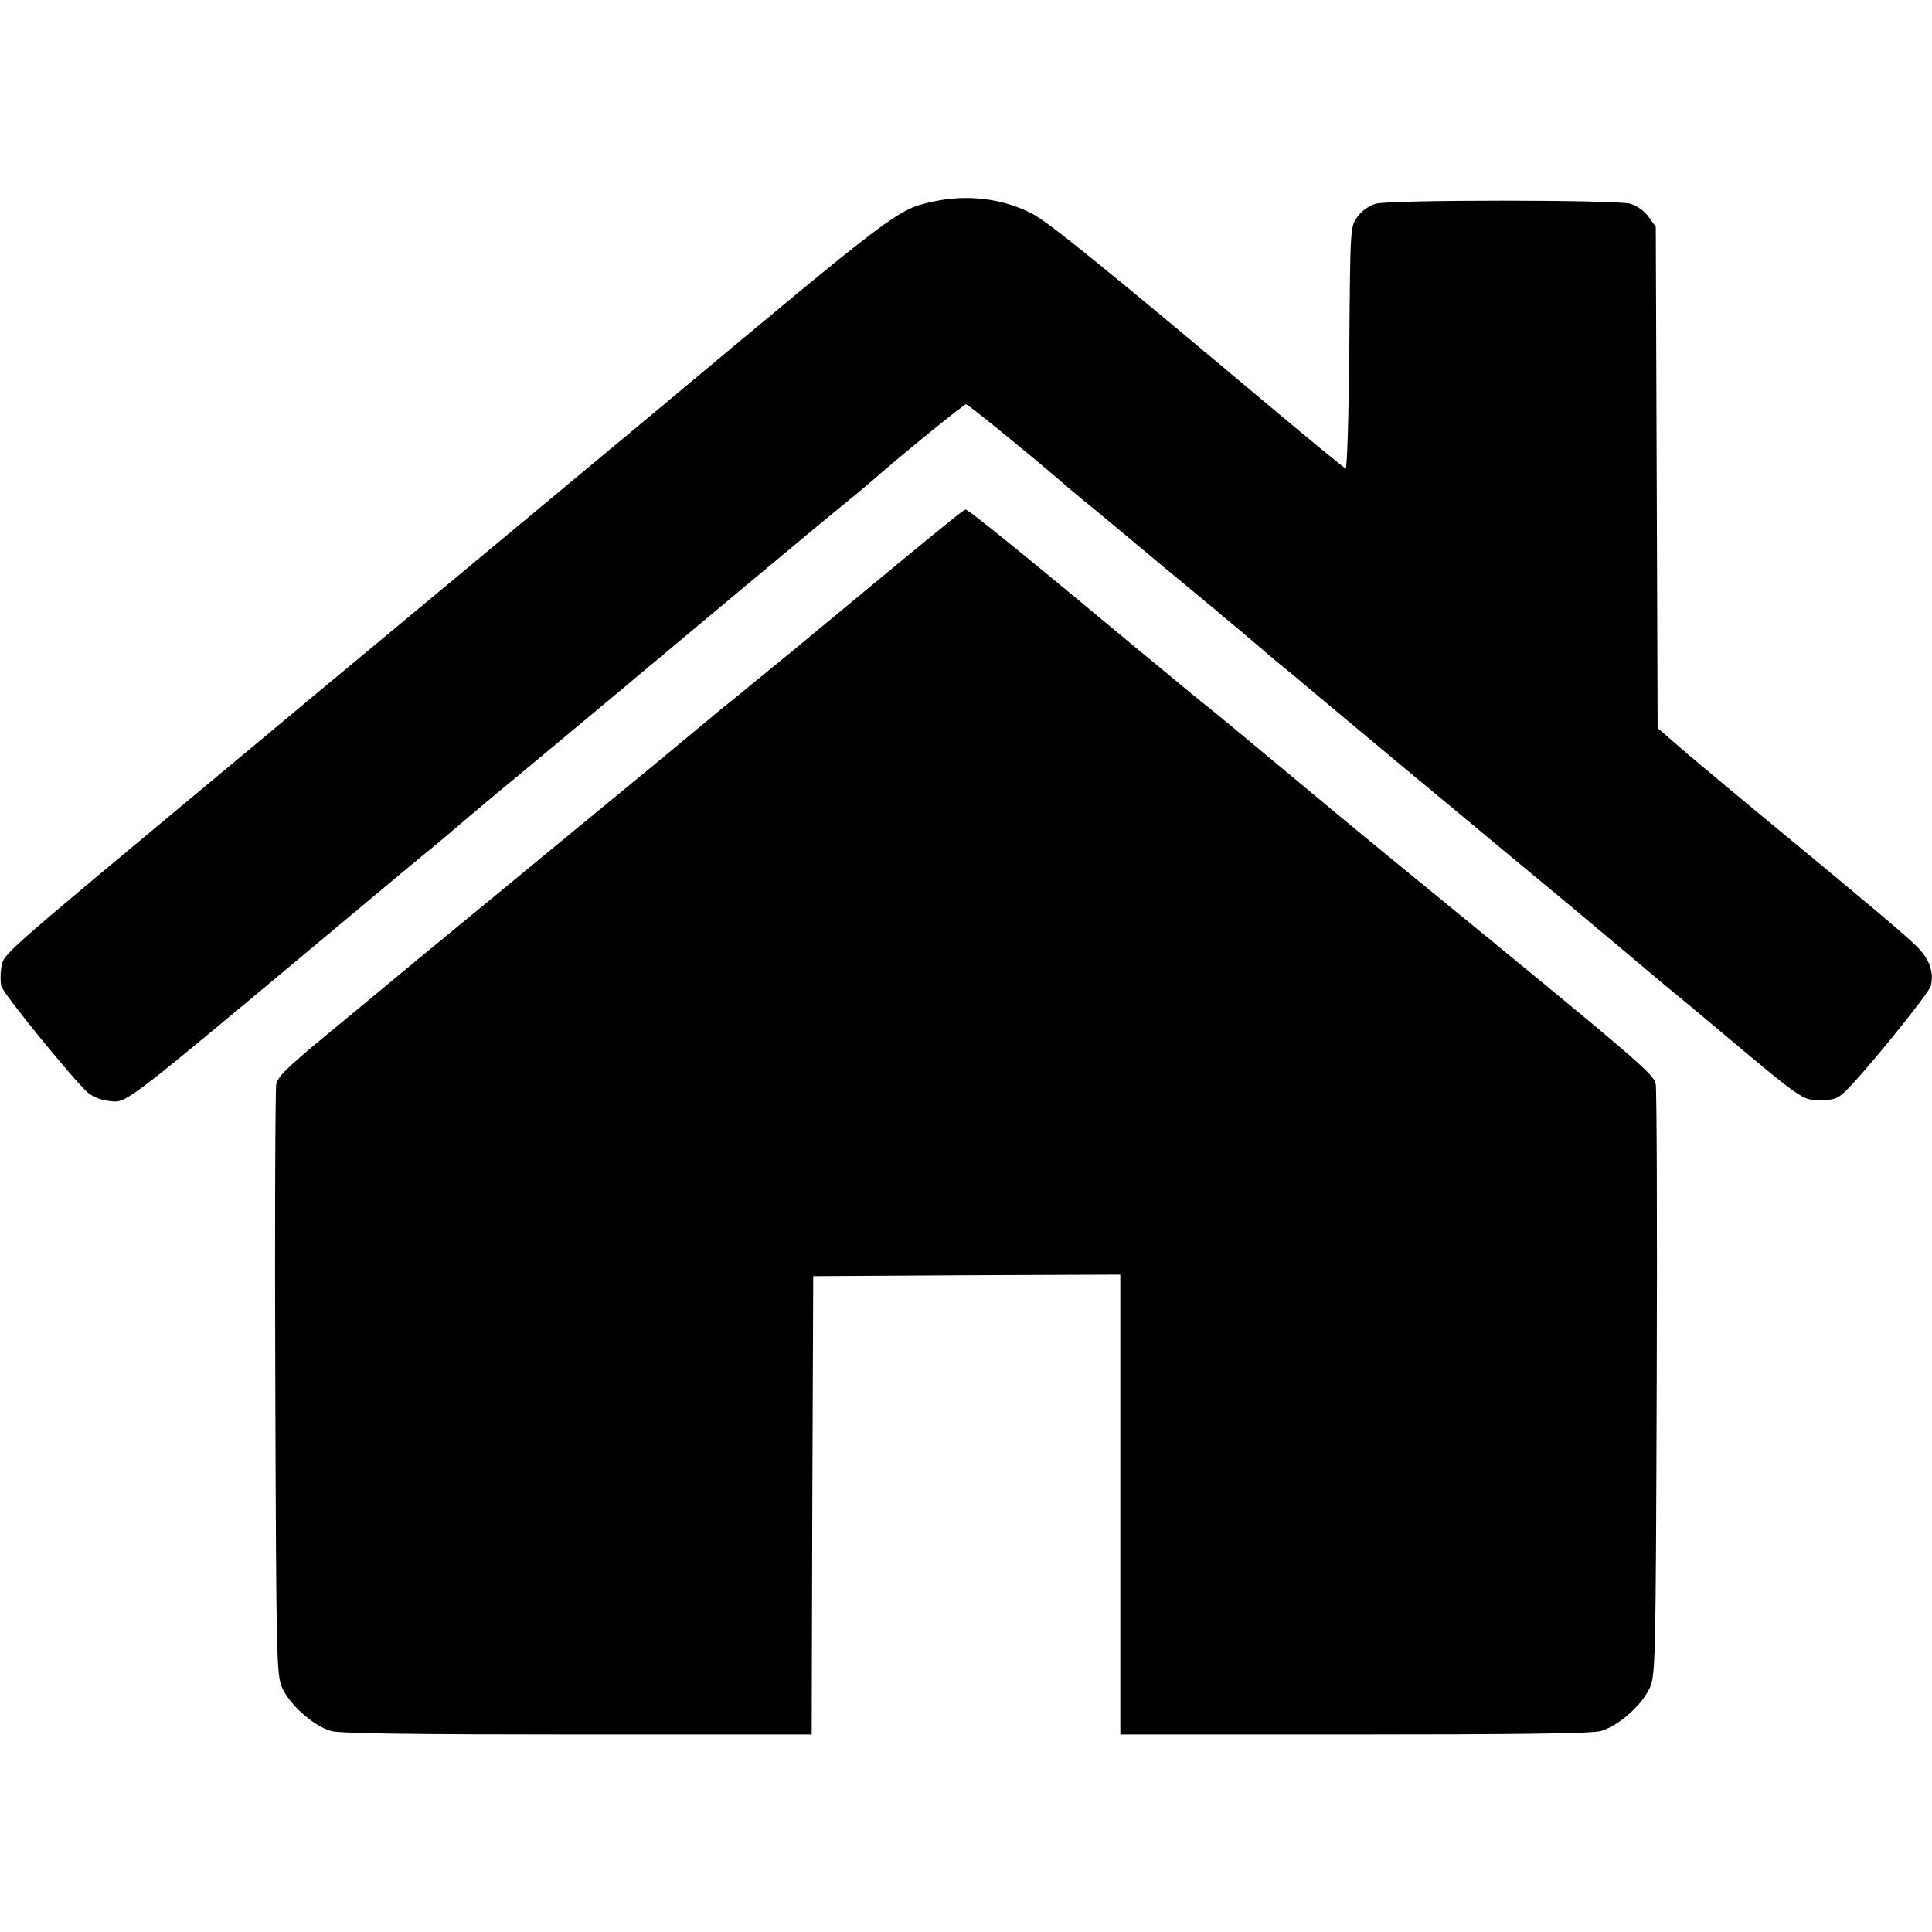
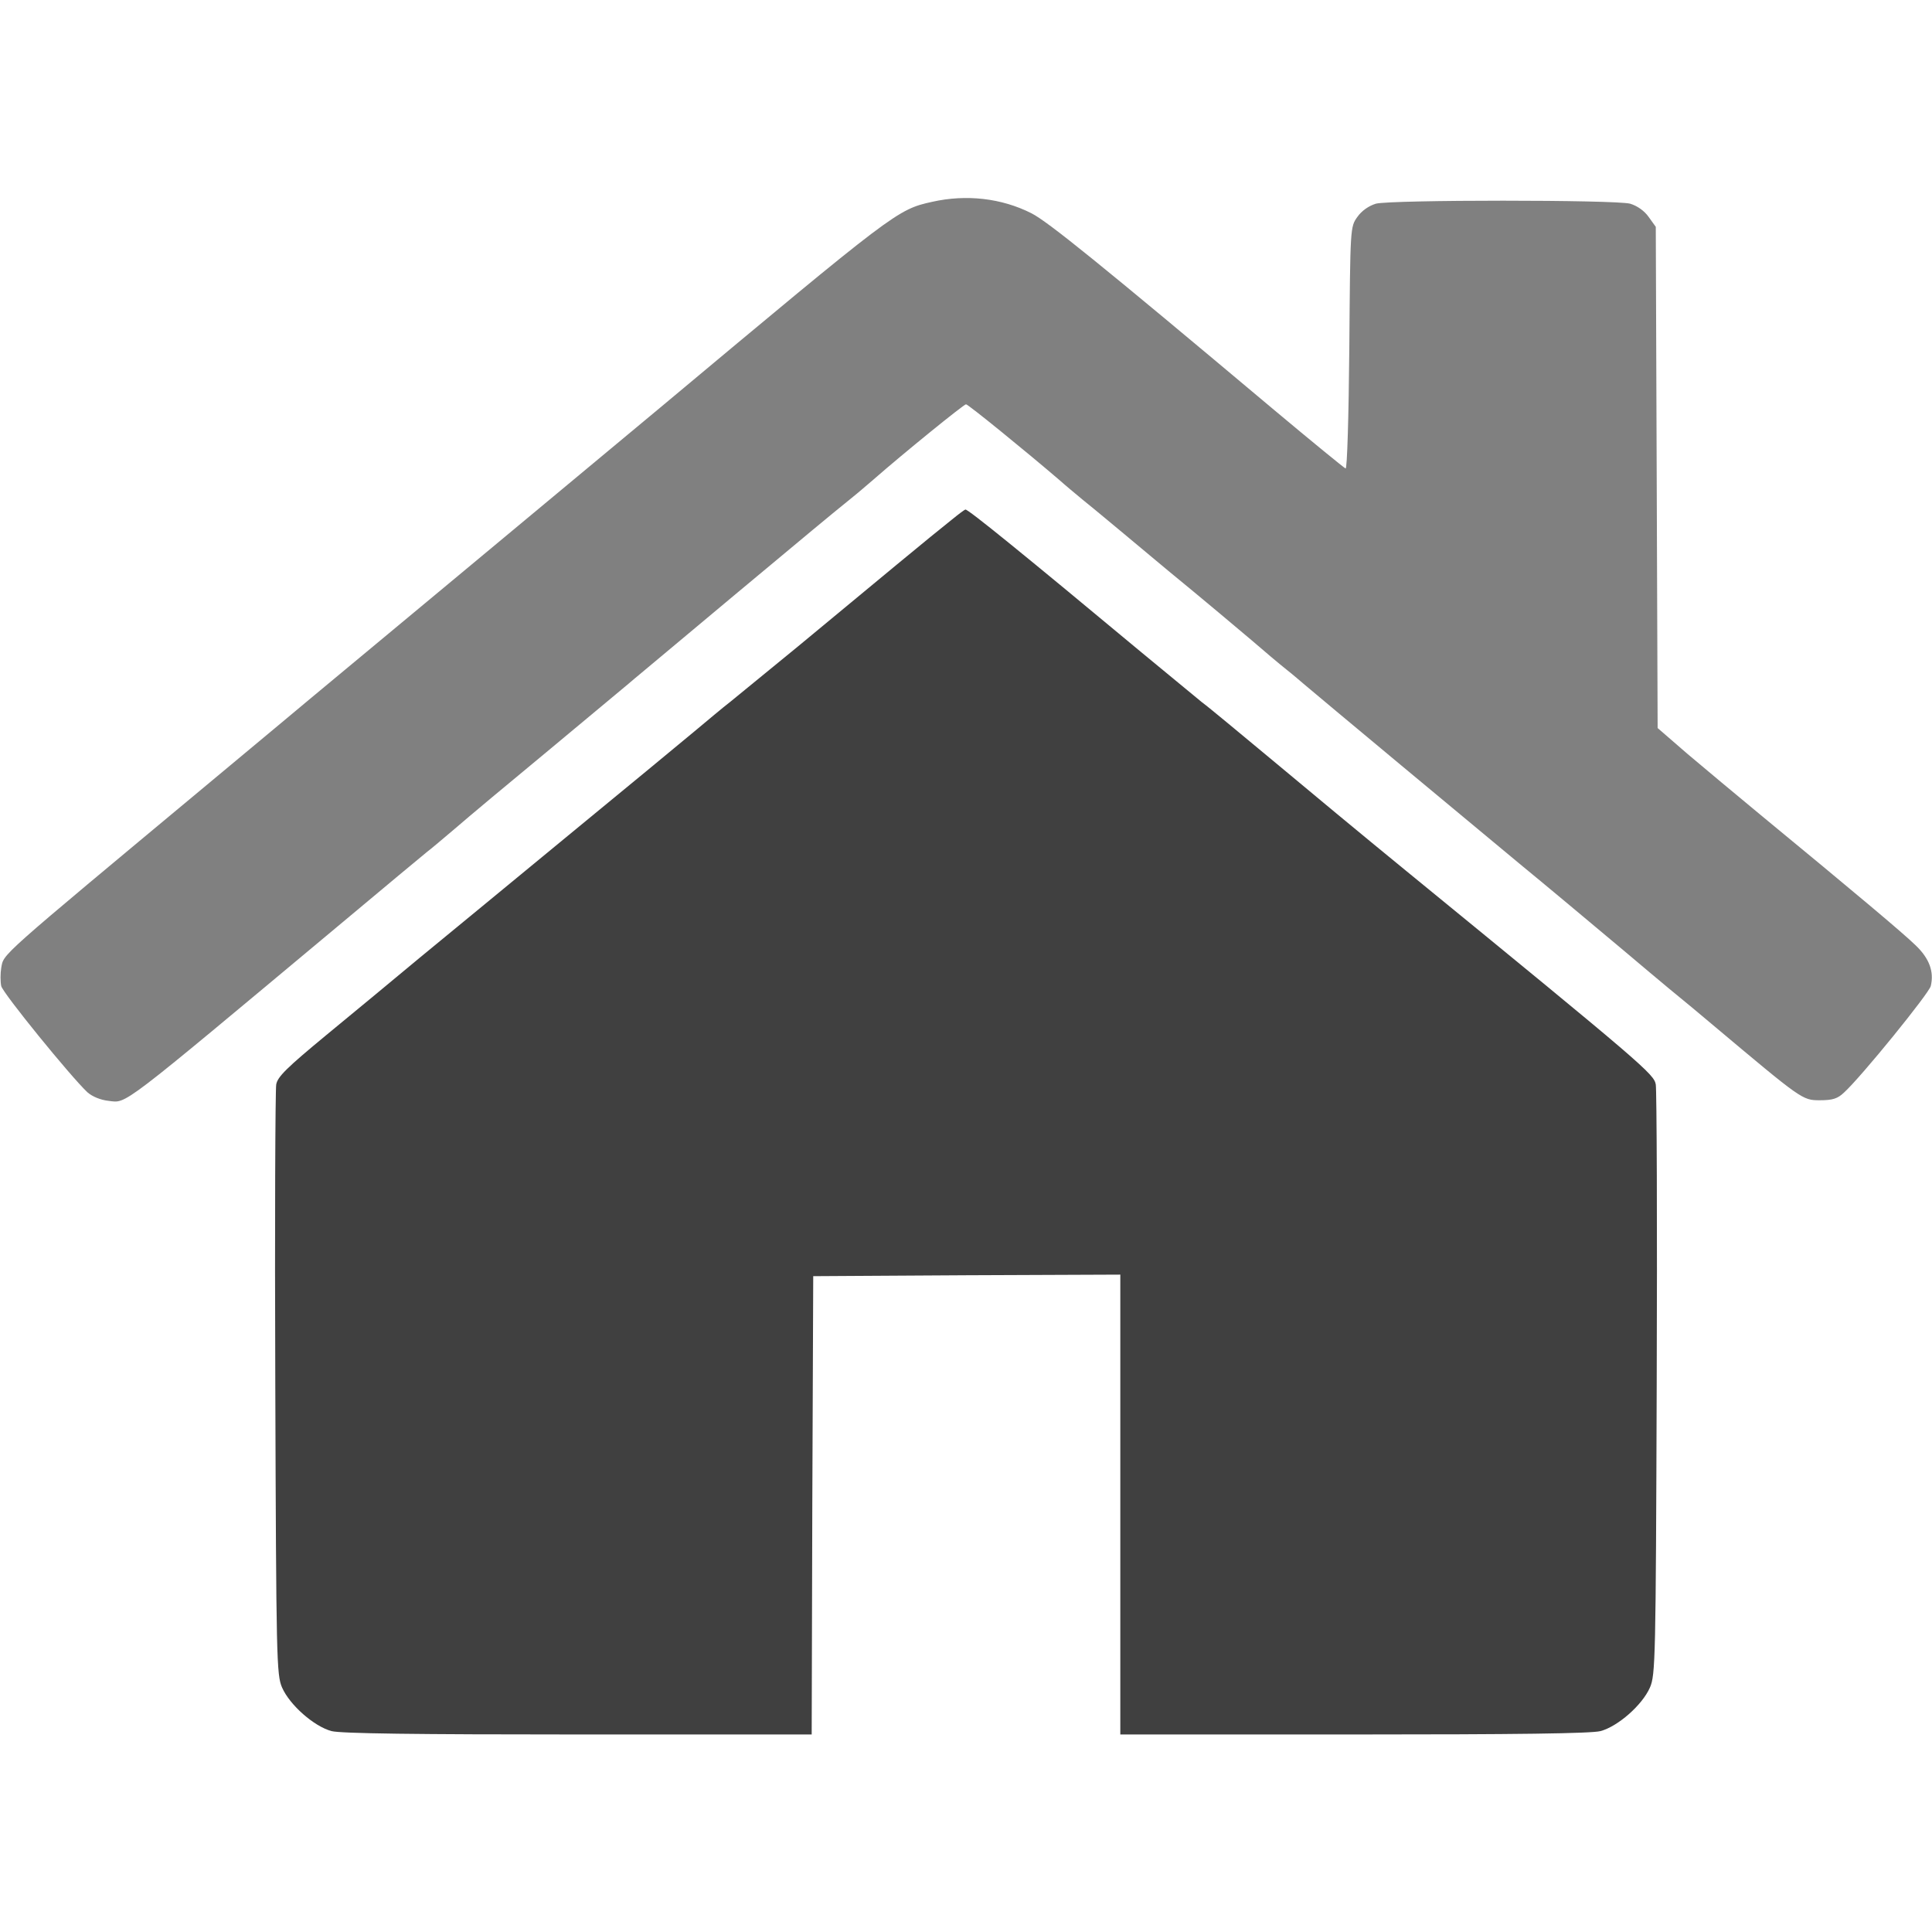
- <svg xmlns="http://www.w3.org/2000/svg" version="1.0" width="626pt" height="626pt" viewBox="0 0 626 626" preserveAspectRatio="xMidYMid meet">
-   <g transform="translate(0,626) scale(0.1,-0.1)" fill="#000000" stroke="none">
-     <path d="M3020 5606 c-113 -25 -120 -31 -880 -666 -124 -103 -418 -348 -655 -545 -236 -196 -452 -376 -480 -399 -27 -23 -174 -145 -325 -271 -694 -578 -667 -554 -676 -601 -3 -18 -3 -45 0 -59 6 -24 225 -293 279 -344 16 -14 42 -25 69 -28 60 -7 29 -30 744 567 148 124 278 232 288 240 11 8 51 42 90 75 39 34 179 151 311 260 132 110 245 204 252 210 6 5 28 24 50 42 21 17 155 130 299 250 245 204 285 238 374 310 19 15 50 42 70 59 97 85 293 244 300 244 7 0 196 -154 301 -244 19 -17 55 -47 78 -66 24 -19 51 -42 61 -50 10 -8 107 -89 216 -180 110 -90 231 -192 270 -225 38 -33 89 -76 113 -95 24 -19 48 -40 54 -45 36 -31 574 -479 701 -584 83 -68 237 -197 342 -285 105 -89 203 -170 217 -181 13 -11 44 -37 68 -57 287 -241 289 -243 345 -243 42 0 58 5 79 25 56 51 275 321 281 345 11 46 -4 89 -49 132 -40 39 -191 166 -503 423 -76 63 -183 152 -236 197 l-97 84 -3 812 -3 812 -23 32 c-14 20 -37 36 -60 43 -50 13 -774 13 -824 0 -23 -7 -46 -23 -60 -43 -23 -32 -23 -34 -26 -425 -2 -223 -7 -392 -12 -390 -5 2 -109 87 -232 190 -568 477 -733 610 -786 637 -97 49 -211 62 -322 37z" />
-     <path d="M3085 4577 c-23 -18 -104 -84 -180 -147 -76 -63 -220 -182 -320 -265 -100 -82 -199 -163 -220 -180 -21 -16 -72 -59 -114 -94 -42 -35 -227 -188 -411 -339 -184 -152 -401 -330 -481 -396 -80 -67 -216 -179 -302 -250 -127 -105 -158 -135 -162 -160 -3 -17 -5 -454 -3 -971 3 -891 4 -942 22 -983 25 -57 104 -126 160 -141 31 -8 273 -11 800 -11 l756 0 2 743 3 742 498 3 497 2 0 -745 0 -745 756 0 c527 0 769 3 800 11 56 15 135 84 160 141 18 41 19 92 22 983 2 517 0 954 -3 971 -6 34 -37 61 -811 694 -131 107 -324 267 -429 355 -106 88 -209 174 -231 190 -21 17 -108 89 -194 160 -382 318 -564 466 -572 464 -2 0 -21 -14 -43 -32z" />
+ <svg xmlns="http://www.w3.org/2000/svg" version="1.0" width="45px" height="45px" viewBox="0 0 626 626" preserveAspectRatio="xMidYMid meet">
+   <g transform="translate(0,626) scale(0.1,-0.1)" stroke="none">
+     <path d="M3020 5606 c-113 -25 -120 -31 -880 -666 -124 -103 -418 -348 -655 -545 -236 -196 -452 -376 -480 -399 -27 -23 -174 -145 -325 -271 -694 -578 -667 -554 -676 -601 -3 -18 -3 -45 0 -59 6 -24 225 -293 279 -344 16 -14 42 -25 69 -28 60 -7 29 -30 744 567 148 124 278 232 288 240 11 8 51 42 90 75 39 34 179 151 311 260 132 110 245 204 252 210 6 5 28 24 50 42 21 17 155 130 299 250 245 204 285 238 374 310 19 15 50 42 70 59 97 85 293 244 300 244 7 0 196 -154 301 -244 19 -17 55 -47 78 -66 24 -19 51 -42 61 -50 10 -8 107 -89 216 -180 110 -90 231 -192 270 -225 38 -33 89 -76 113 -95 24 -19 48 -40 54 -45 36 -31 574 -479 701 -584 83 -68 237 -197 342 -285 105 -89 203 -170 217 -181 13 -11 44 -37 68 -57 287 -241 289 -243 345 -243 42 0 58 5 79 25 56 51 275 321 281 345 11 46 -4 89 -49 132 -40 39 -191 166 -503 423 -76 63 -183 152 -236 197 l-97 84 -3 812 -3 812 -23 32 c-14 20 -37 36 -60 43 -50 13 -774 13 -824 0 -23 -7 -46 -23 -60 -43 -23 -32 -23 -34 -26 -425 -2 -223 -7 -392 -12 -390 -5 2 -109 87 -232 190 -568 477 -733 610 -786 637 -97 49 -211 62 -322 37z" style="fill:#808080;" />
+     <path d="M3085 4577 c-23 -18 -104 -84 -180 -147 -76 -63 -220 -182 -320 -265 -100 -82 -199 -163 -220 -180 -21 -16 -72 -59 -114 -94 -42 -35 -227 -188 -411 -339 -184 -152 -401 -330 -481 -396 -80 -67 -216 -179 -302 -250 -127 -105 -158 -135 -162 -160 -3 -17 -5 -454 -3 -971 3 -891 4 -942 22 -983 25 -57 104 -126 160 -141 31 -8 273 -11 800 -11 l756 0 2 743 3 742 498 3 497 2 0 -745 0 -745 756 0 c527 0 769 3 800 11 56 15 135 84 160 141 18 41 19 92 22 983 2 517 0 954 -3 971 -6 34 -37 61 -811 694 -131 107 -324 267 -429 355 -106 88 -209 174 -231 190 -21 17 -108 89 -194 160 -382 318 -564 466 -572 464 -2 0 -21 -14 -43 -32z" style="fill:#404040;" />
  </g>
</svg>
